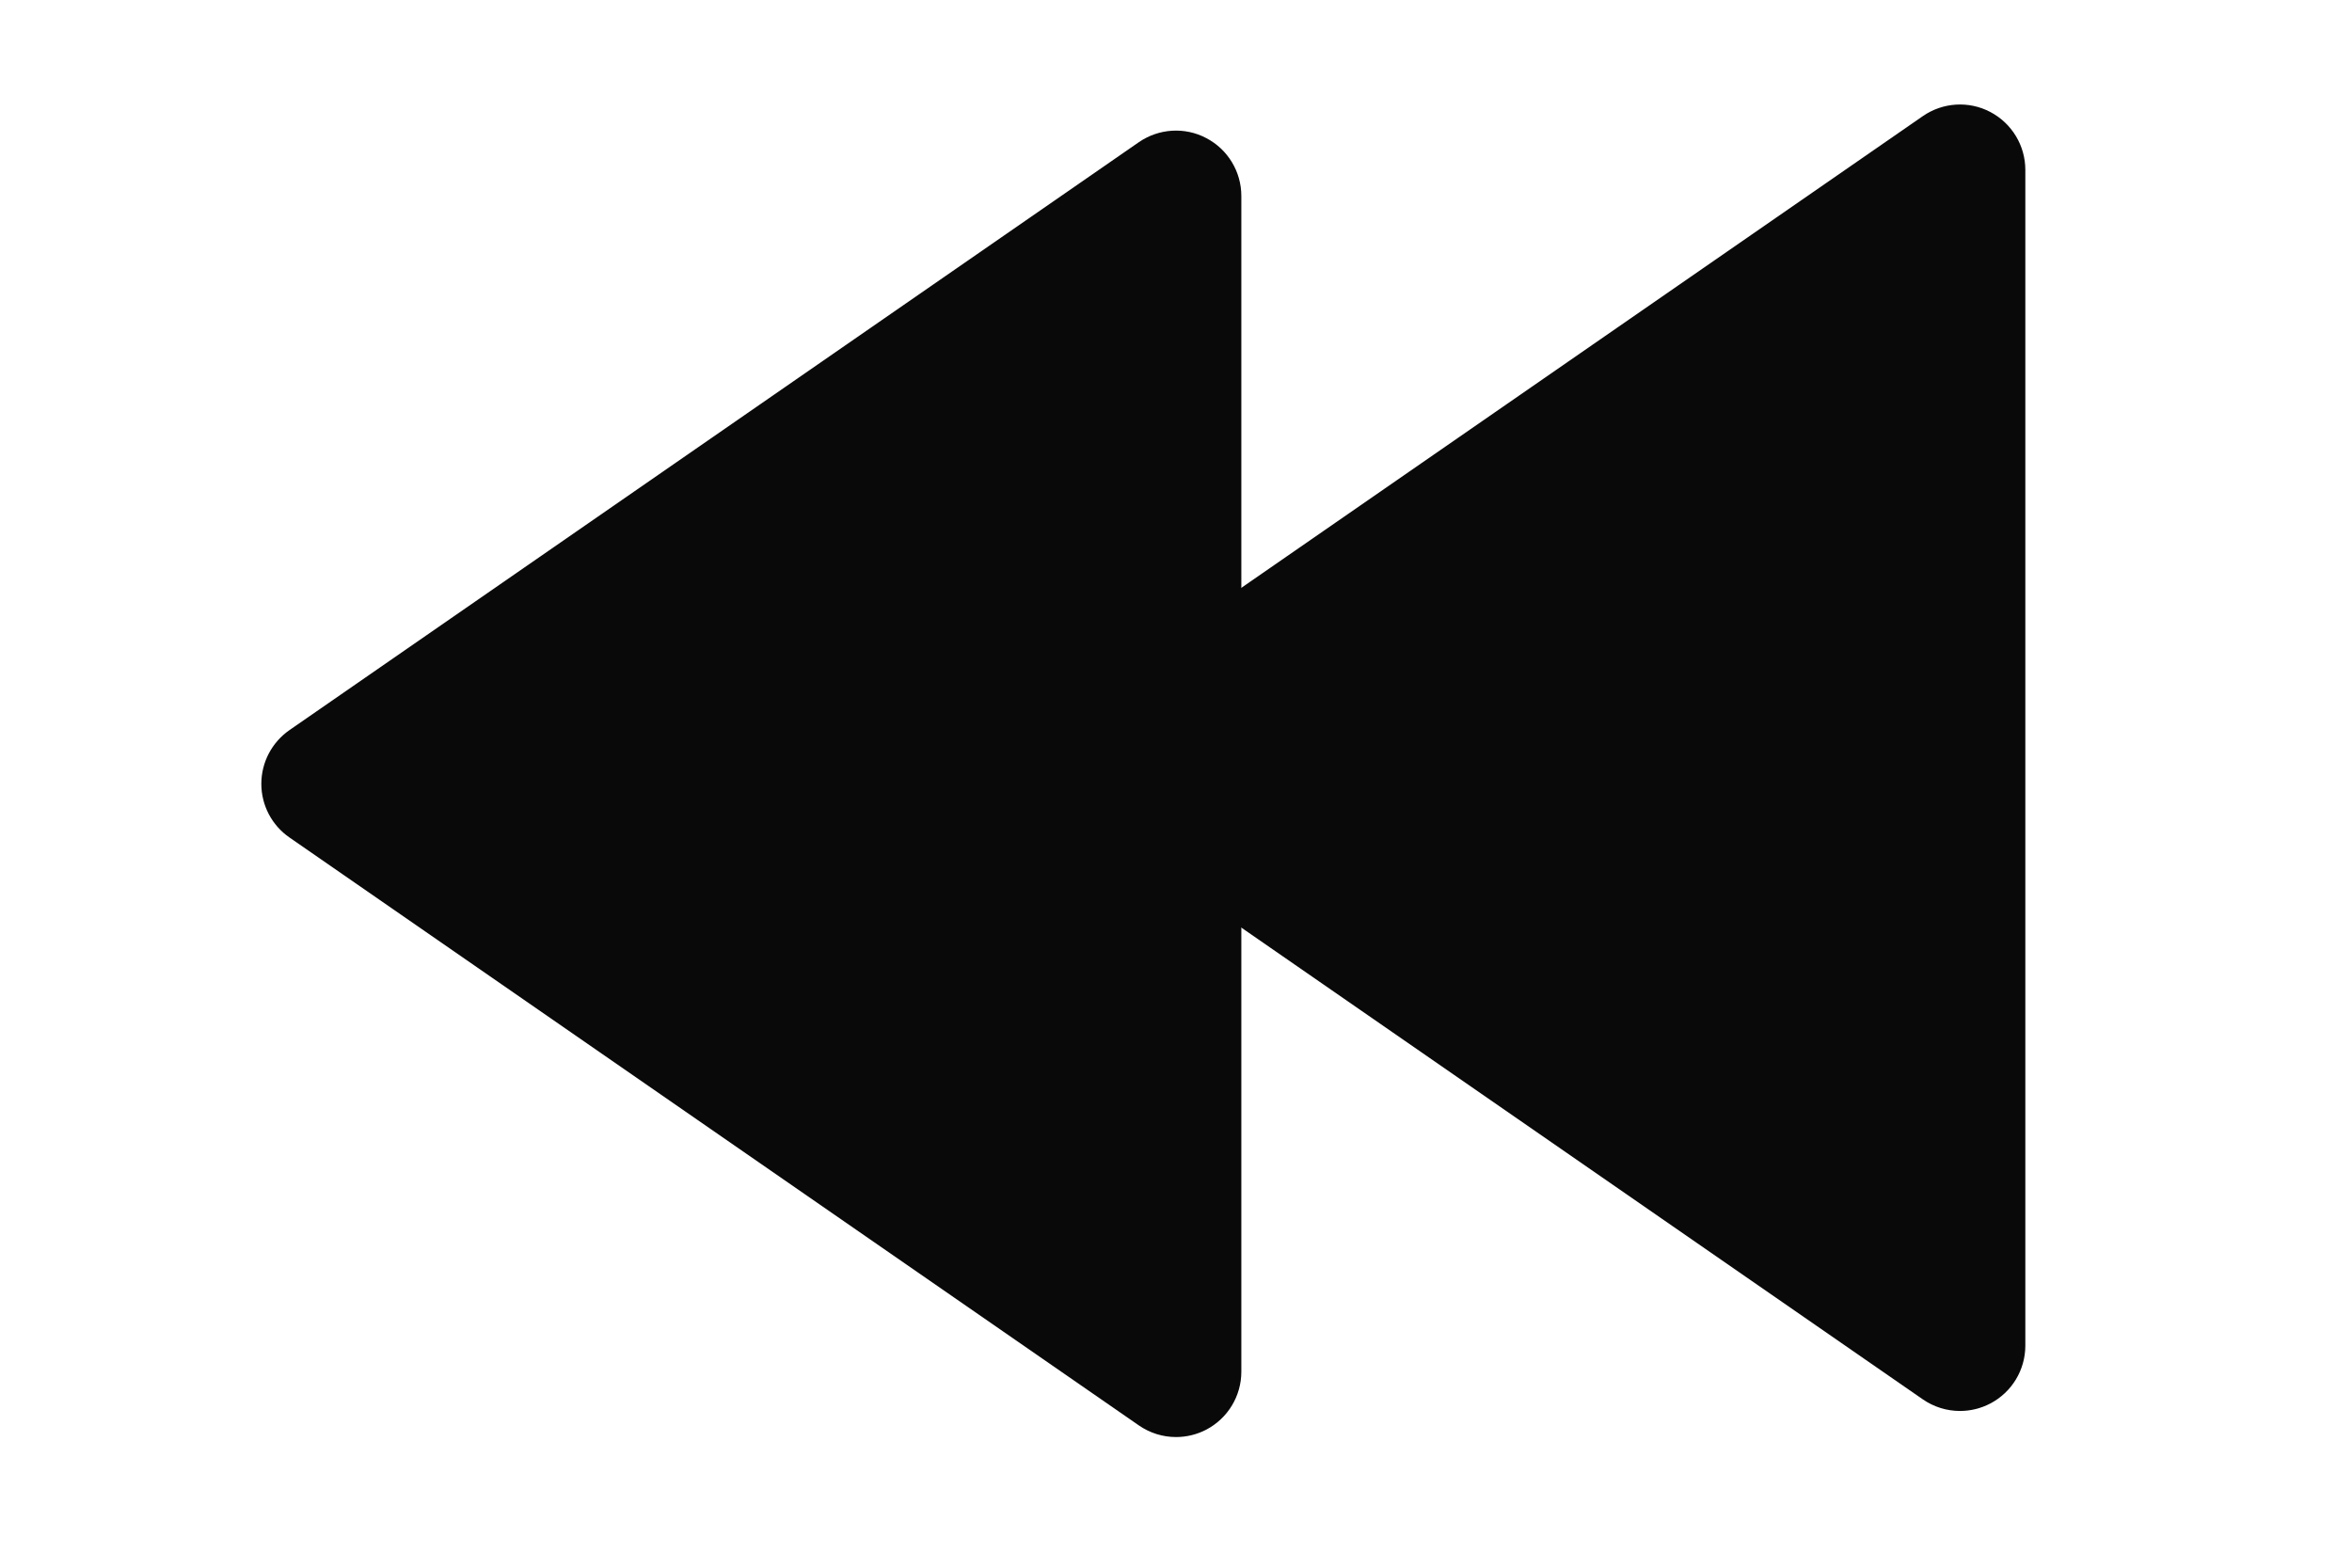
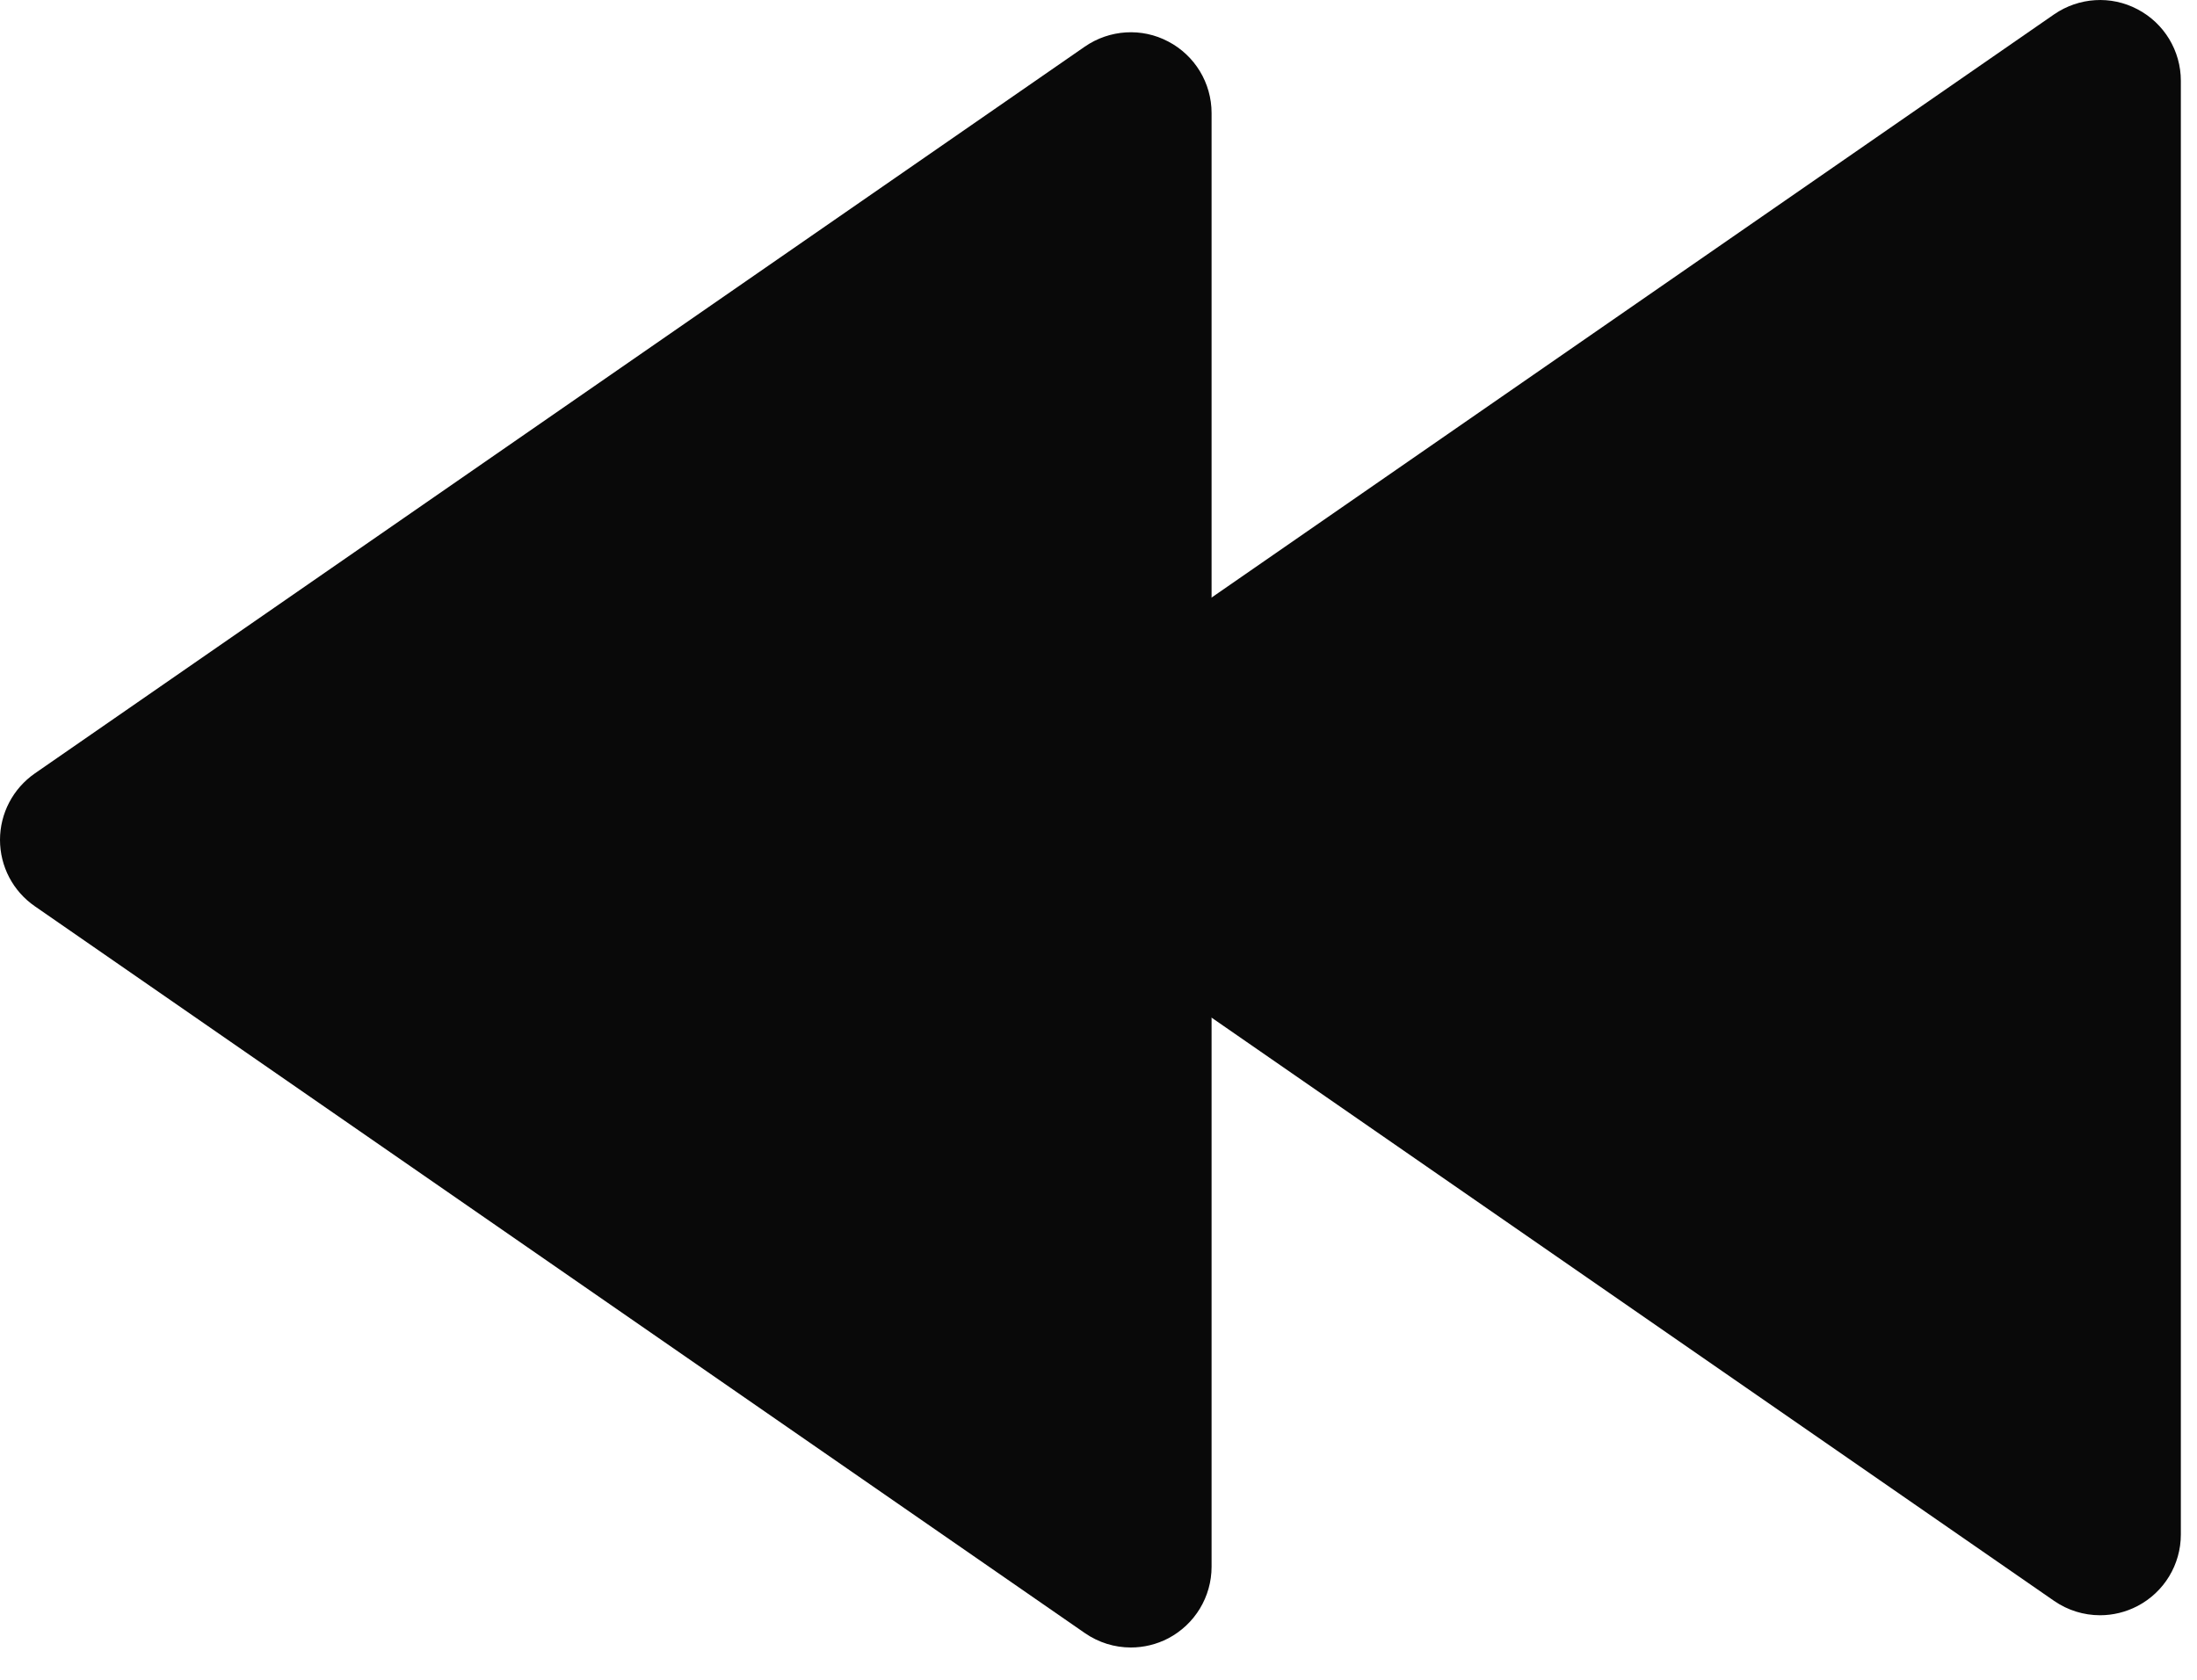
- <svg xmlns="http://www.w3.org/2000/svg" width="45" height="30" viewBox="0 0 45 30" fill="none">
-   <path d="M5.539 16.027L21.789 27.277C22.003 27.425 22.25 27.5 22.5 27.5C22.699 27.5 22.898 27.453 23.08 27.358C23.492 27.141 23.75 26.715 23.75 26.25V3.75C23.75 3.285 23.492 2.859 23.08 2.643C22.669 2.425 22.171 2.458 21.789 2.721L5.539 13.971C5.201 14.206 5 14.59 5 15C5 15.41 5.201 15.794 5.539 16.027Z" fill="#090909" />
-   <path d="M20.539 15.528L36.789 26.779C37.002 26.926 37.25 27.001 37.5 27.001C37.699 27.001 37.898 26.953 38.08 26.858C38.492 26.642 38.75 26.216 38.75 25.751V3.251C38.75 2.786 38.492 2.36 38.08 2.143C37.669 1.926 37.171 1.958 36.789 2.222L20.539 13.472C20.201 13.707 20 14.091 20 14.501C20 14.911 20.201 15.295 20.539 15.528Z" fill="#090909" />
+ <svg xmlns="http://www.w3.org/2000/svg" width="34" height="26" viewBox="0 0 34 26" fill="none">
+   <path d="M0.539 14.027L16.789 25.277C17.003 25.425 17.25 25.5 17.5 25.5C17.699 25.5 17.898 25.453 18.08 25.358C18.492 25.141 18.75 24.715 18.75 24.25V1.75C18.75 1.285 18.492 0.859 18.08 0.643C17.669 0.425 17.171 0.458 16.789 0.721L0.539 11.971C0.201 12.206 0 12.59 0 13C0 13.41 0.201 13.794 0.539 14.027Z" fill="#090909" />
+   <path d="M15.539 13.528L31.789 24.779C32.002 24.926 32.25 25.001 32.5 25.001C32.699 25.001 32.898 24.953 33.08 24.858C33.492 24.642 33.75 24.216 33.75 23.751V1.251C33.75 0.786 33.492 0.36 33.08 0.144C32.669 -0.074 32.171 -0.041 31.789 0.222L15.539 11.472C15.201 11.707 15 12.091 15 12.501C15 12.911 15.201 13.295 15.539 13.528Z" fill="#090909" />
</svg>
